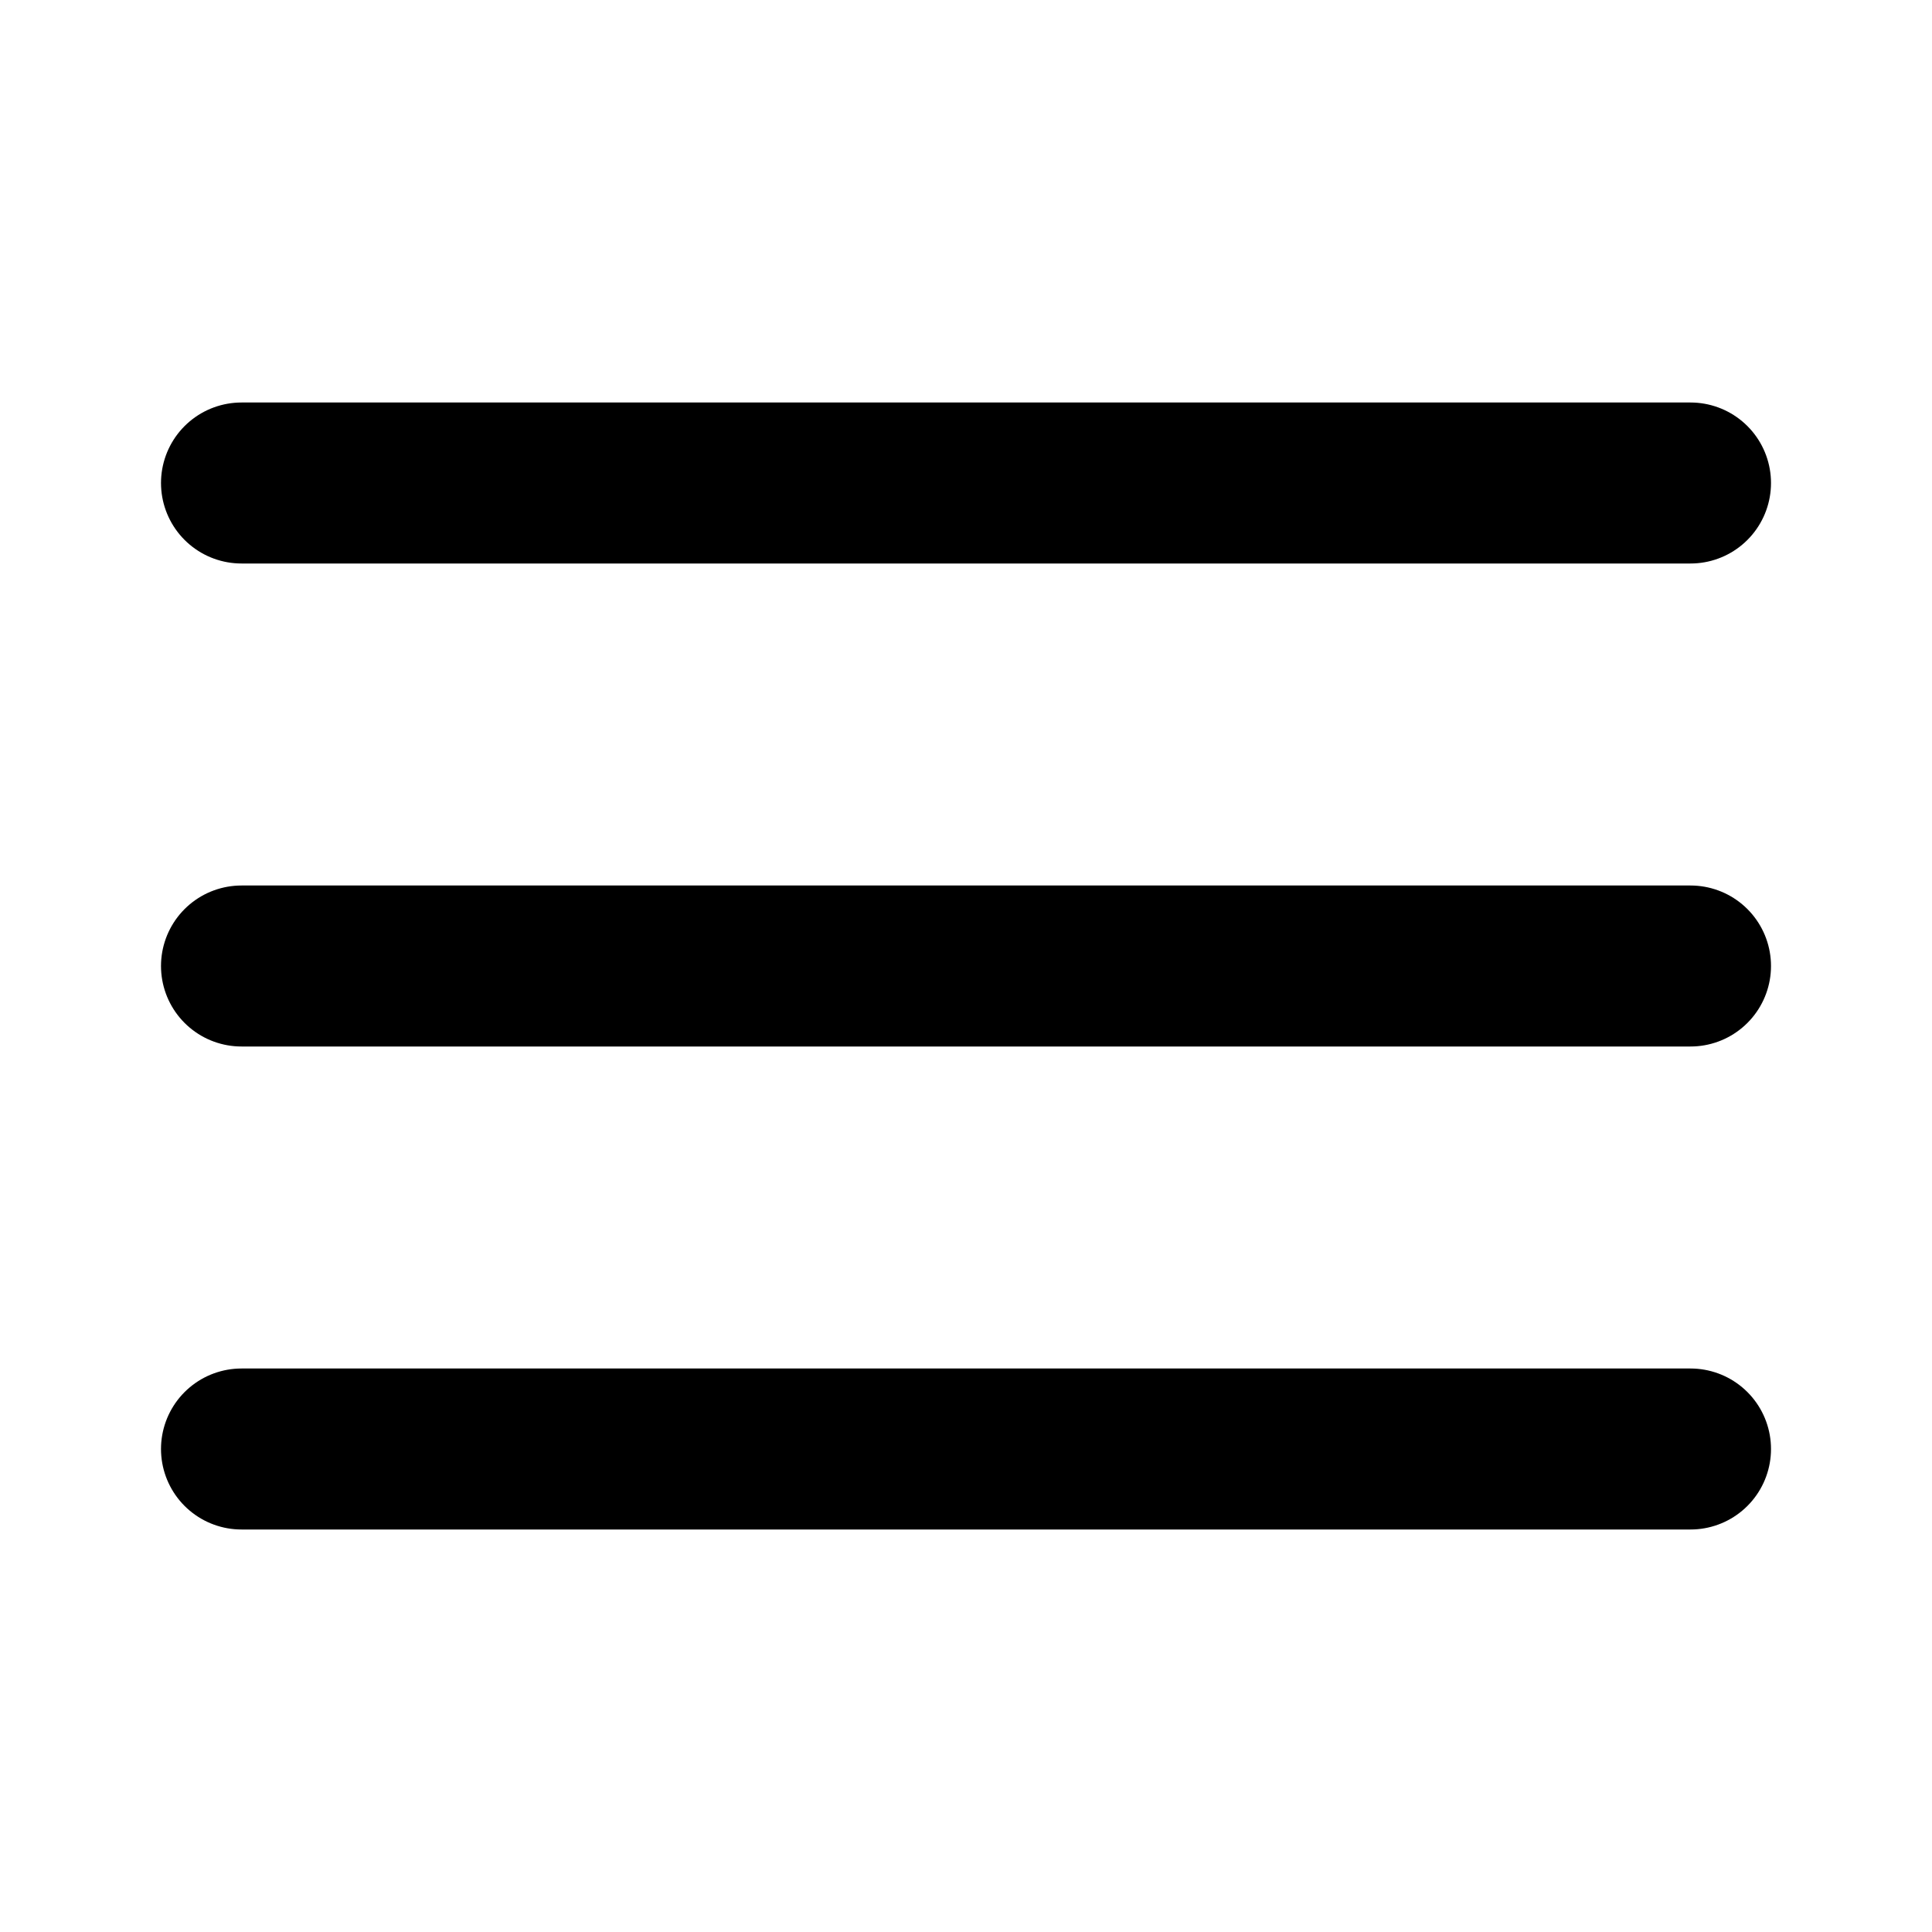
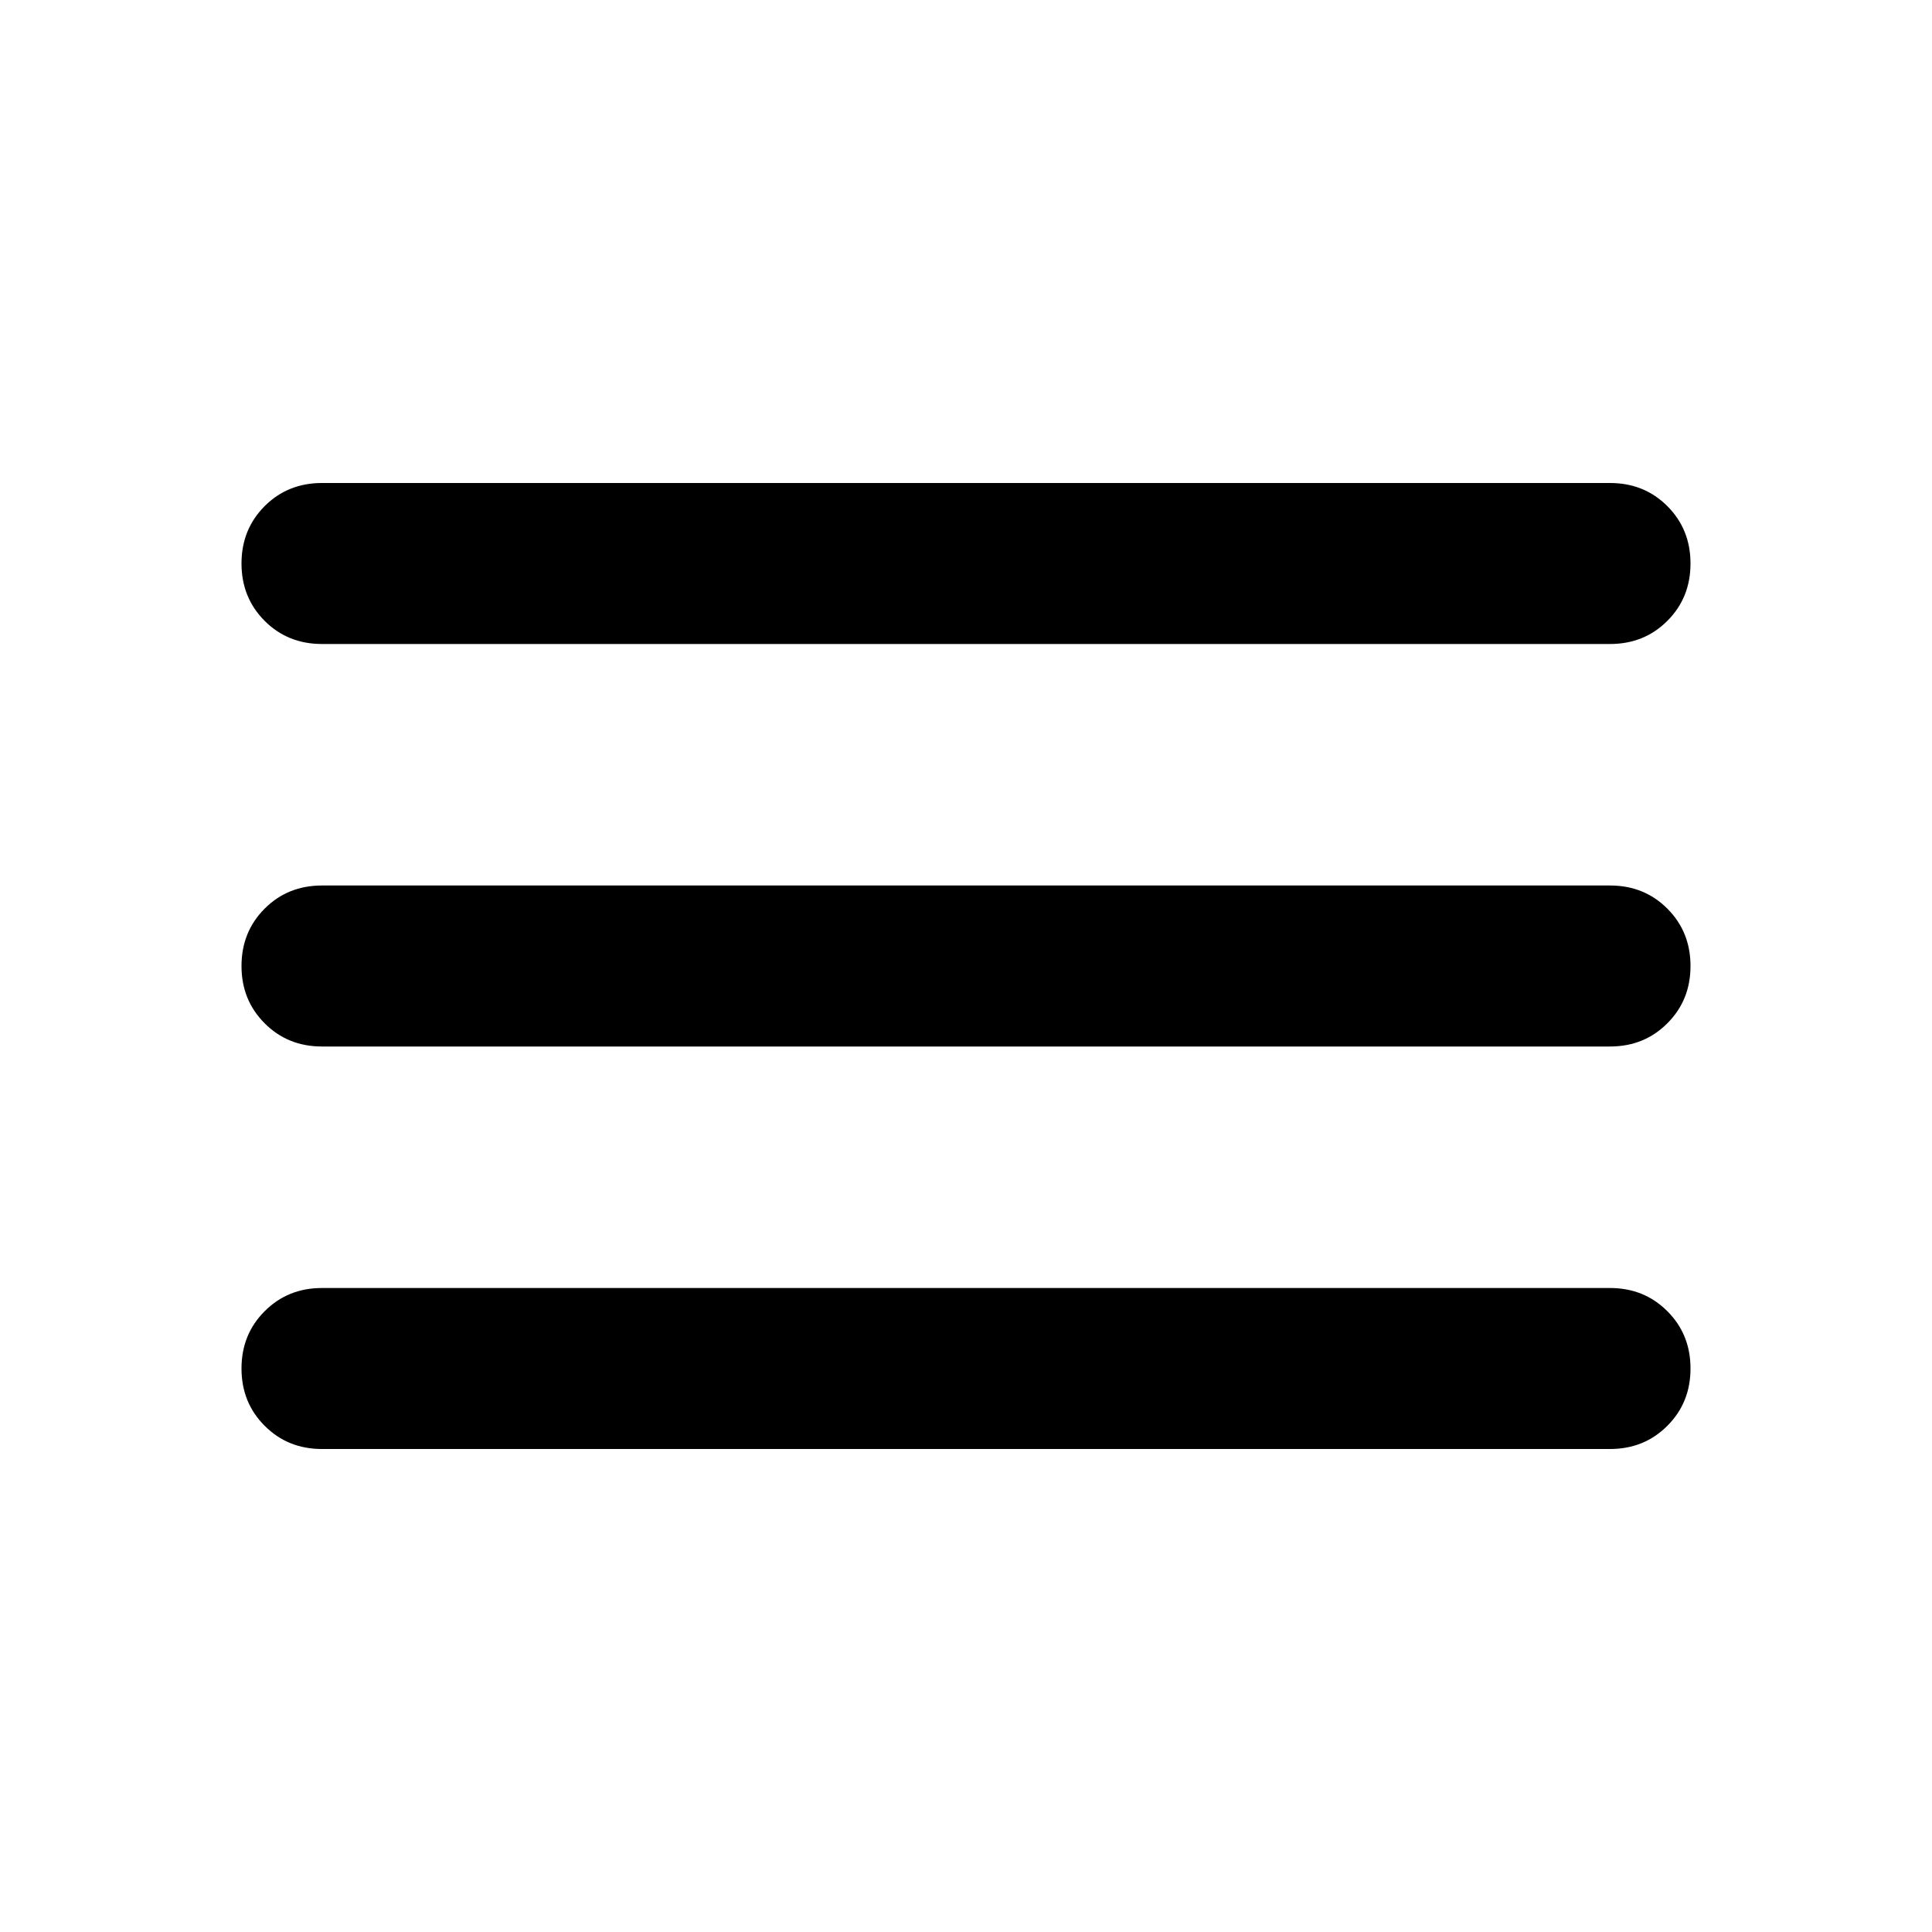
- <svg xmlns="http://www.w3.org/2000/svg" width="24" height="24" viewBox="0 0 24 24" fill="none" stroke="currentColor" stroke-width="2" stroke-linecap="round" stroke-linejoin="round" class="feather feather-menu">
-   <line x1="3" y1="12" x2="21" y2="12" />
-   <line x1="3" y1="6" x2="21" y2="6" />
-   <line x1="3" y1="18" x2="21" y2="18" />
+ <svg xmlns="http://www.w3.org/2000/svg" width="1em" height="1em" viewBox="0 0 24 24">
+   <path fill="currentColor" d="M4 18q-.425 0-.712-.288Q3 17.425 3 17t.288-.712Q3.575 16 4 16h16q.425 0 .712.288q.288.287.288.712t-.288.712Q20.425 18 20 18Zm0-5q-.425 0-.712-.288Q3 12.425 3 12t.288-.713Q3.575 11 4 11h16q.425 0 .712.287q.288.288.288.713t-.288.712Q20.425 13 20 13Zm0-5q-.425 0-.712-.287Q3 7.425 3 7t.288-.713Q3.575 6 4 6h16q.425 0 .712.287Q21 6.575 21 7t-.288.713Q20.425 8 20 8Z" />
</svg>
